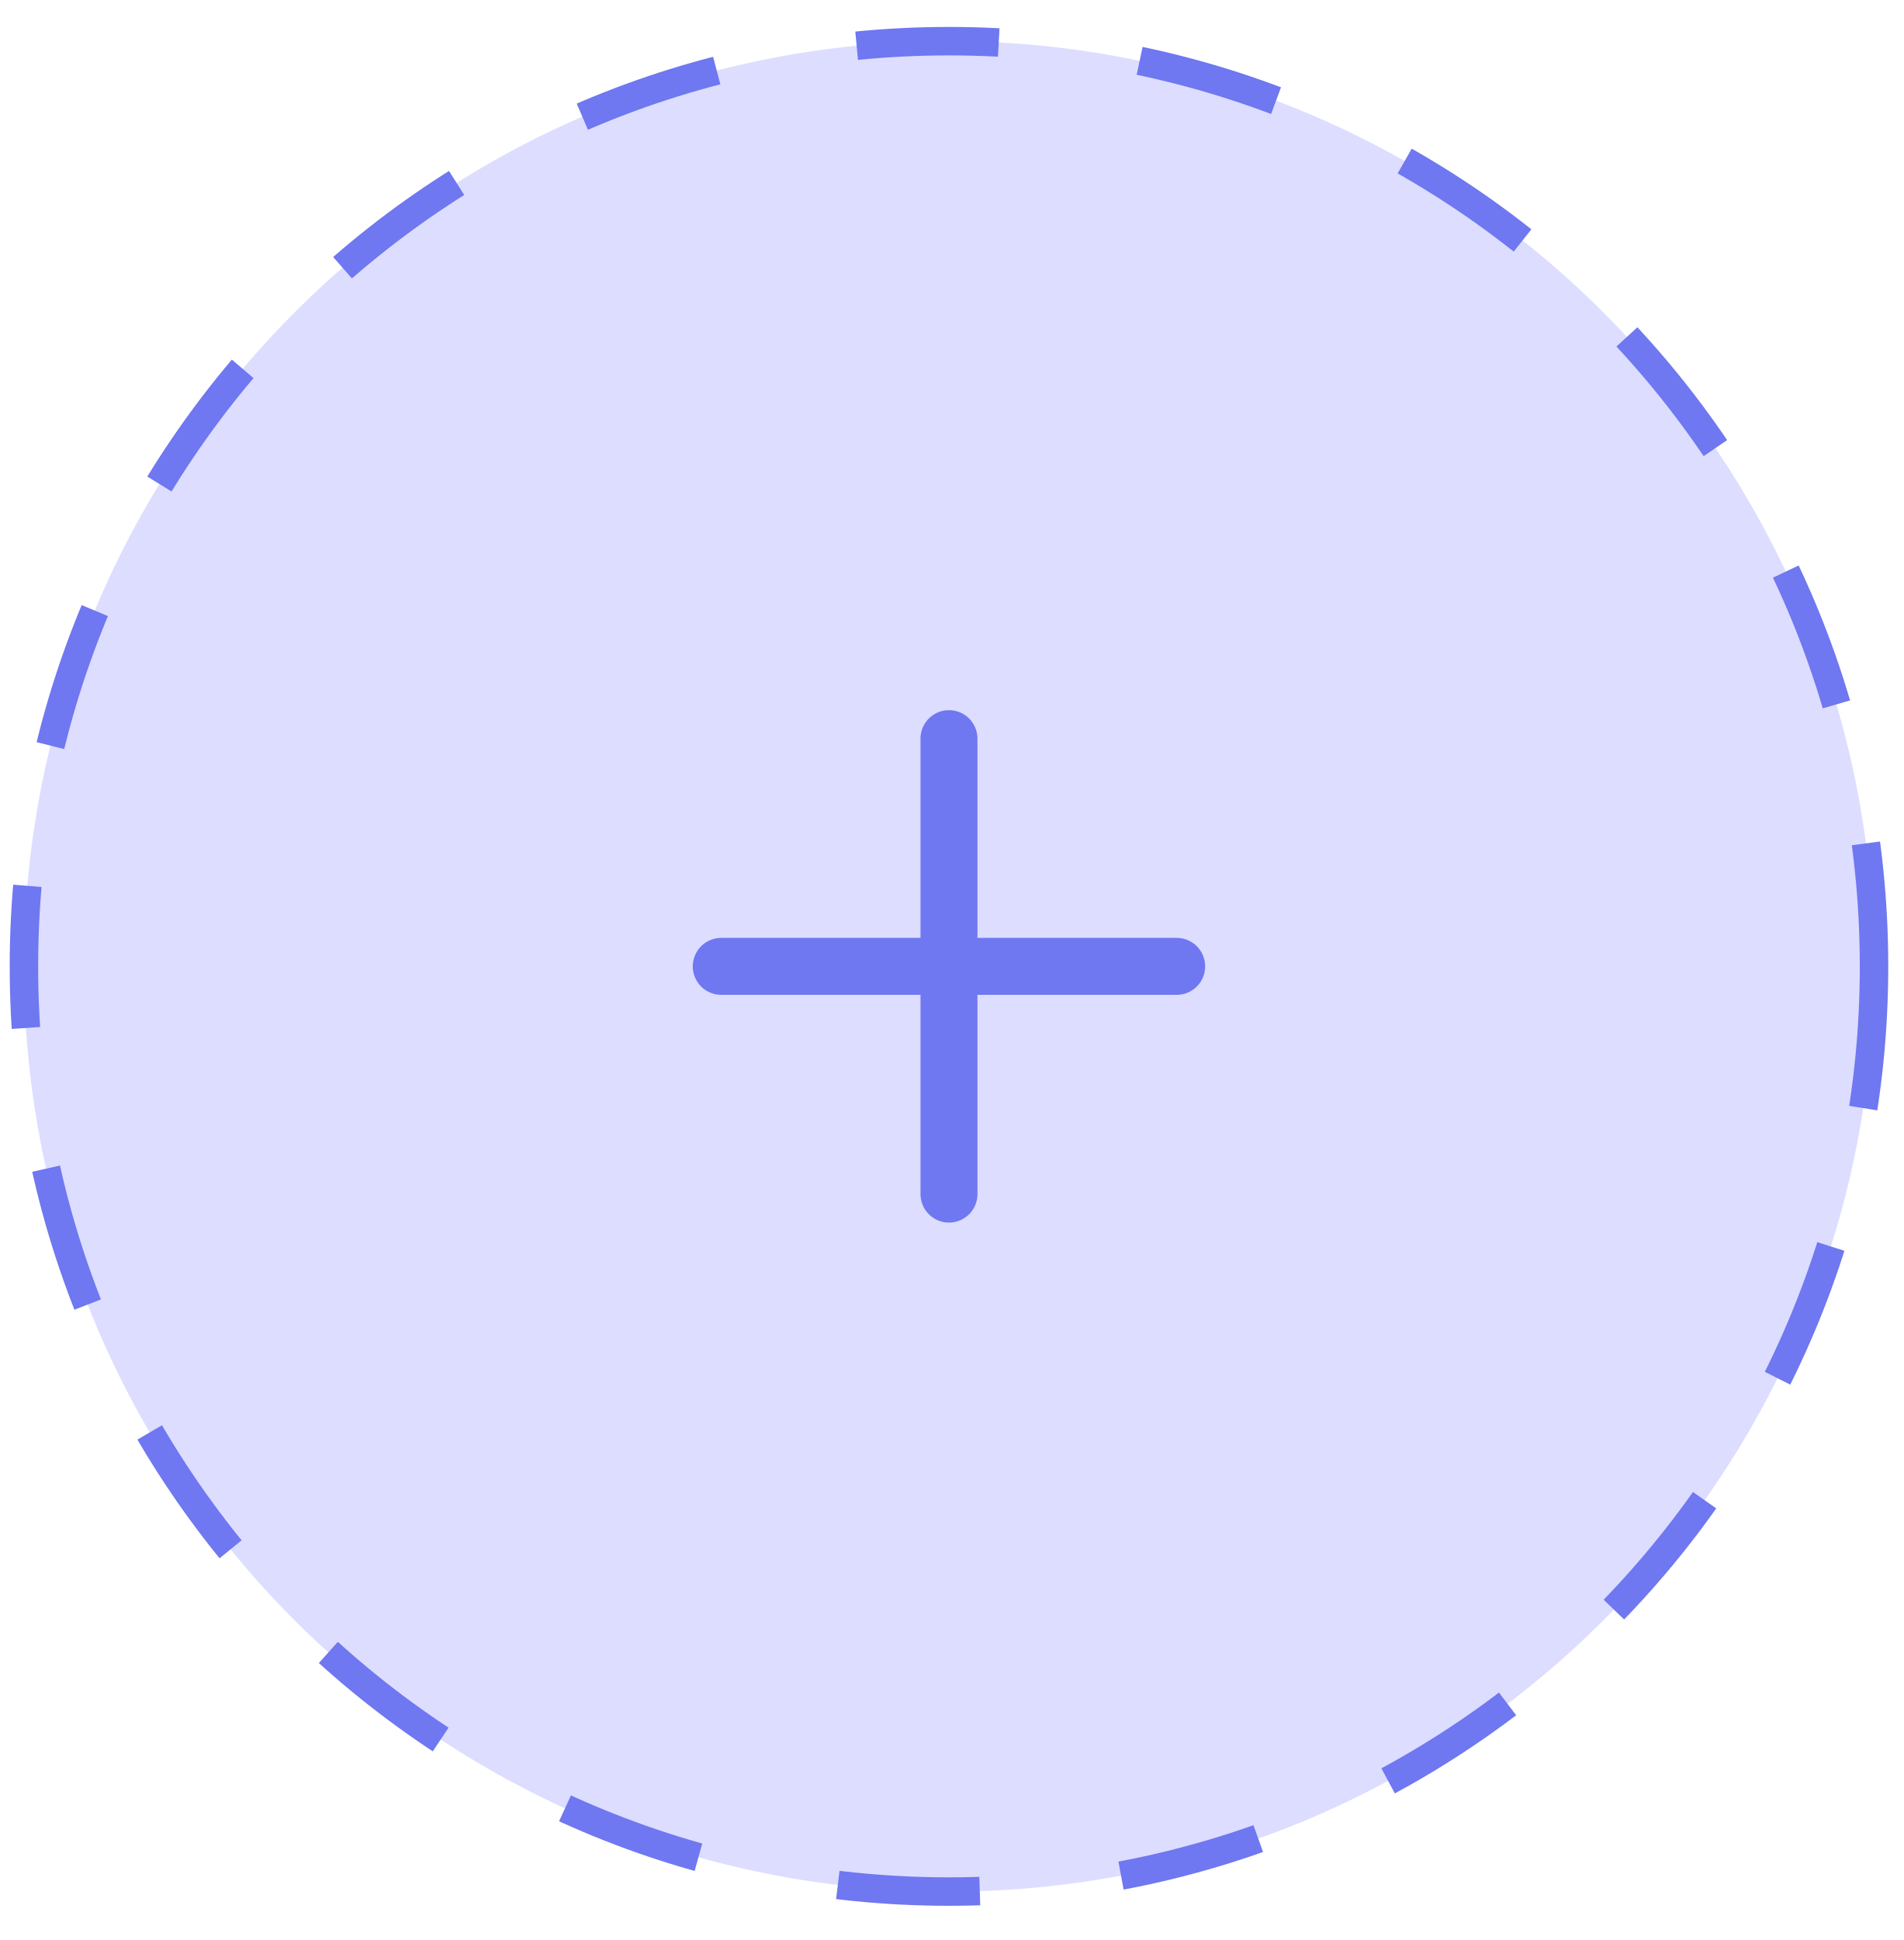
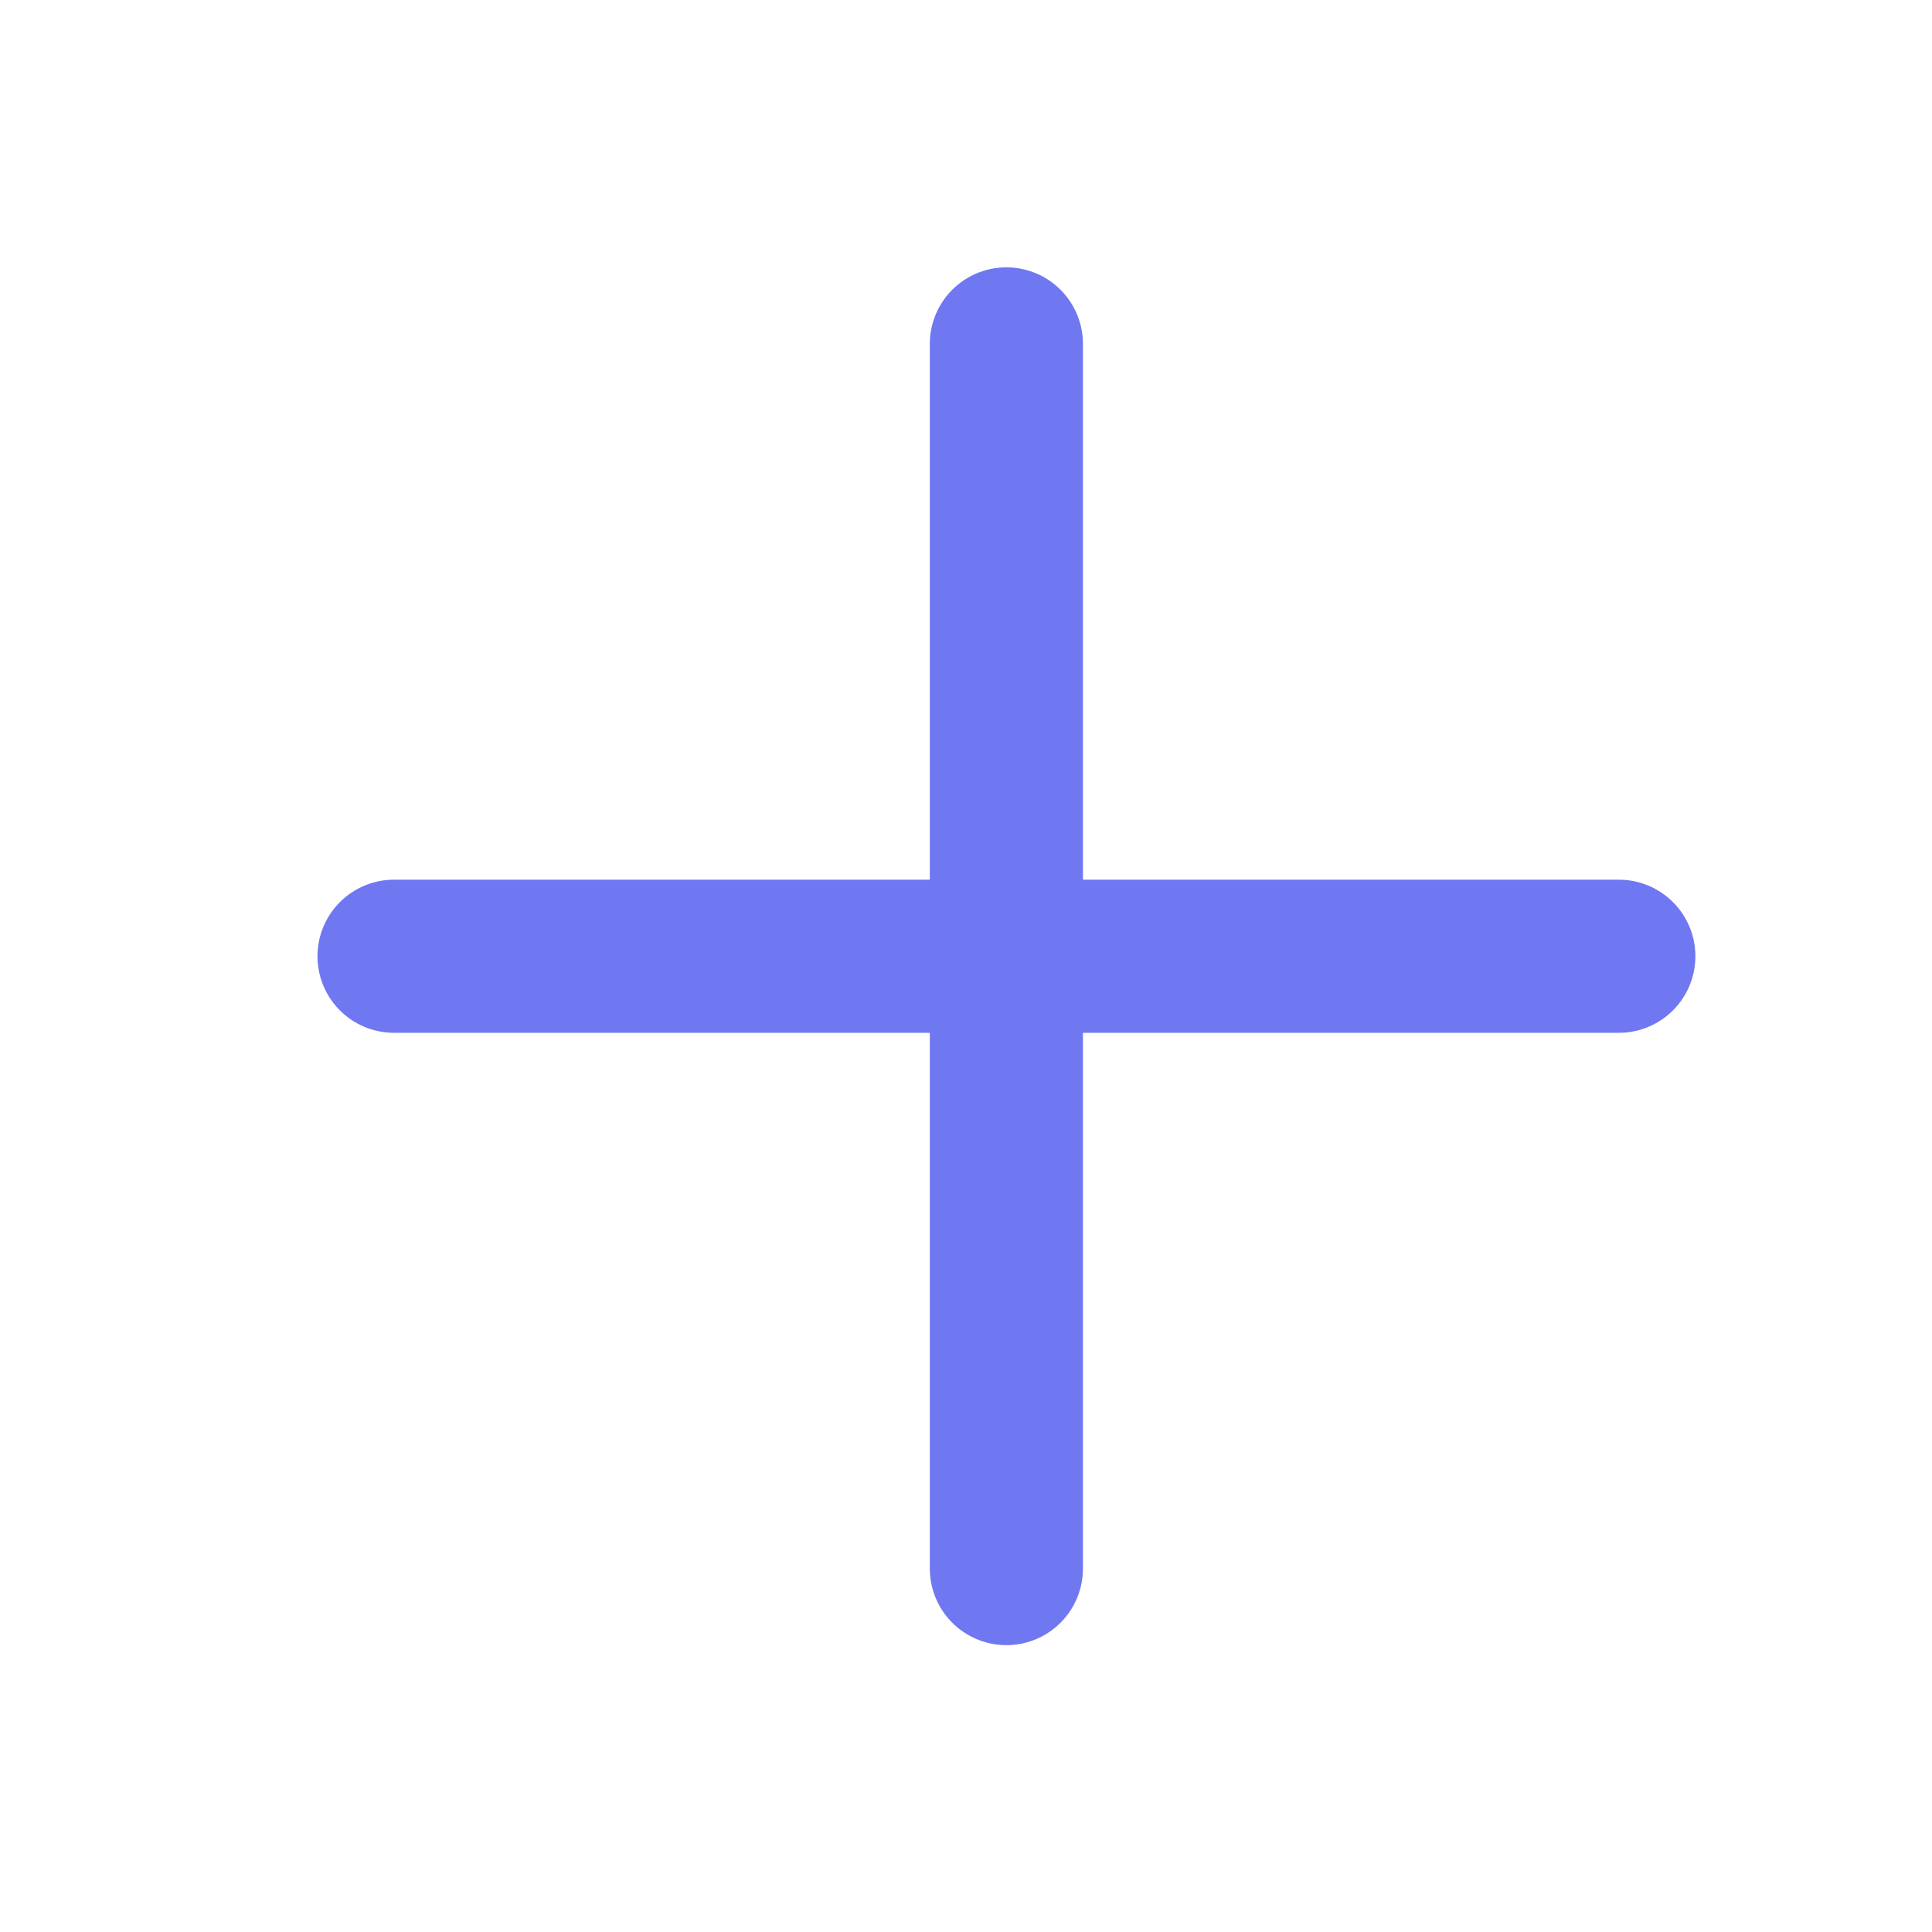
- <svg xmlns="http://www.w3.org/2000/svg" width="53" height="54" viewBox="0 0 53 54" fill="none">
-   <circle cx="26.419" cy="26.899" r="25.753" fill="#DCDDFF" stroke="#6F77F1" stroke-width="0.792" stroke-dasharray="3.96 3.96" />
-   <path d="M32.758 26.899H20.079" stroke="#6F77F1" stroke-width="1.585" stroke-linecap="round" />
-   <path d="M26.419 20.56V33.238" stroke="#6F77F1" stroke-width="1.585" stroke-linecap="round" />
+ <svg xmlns="http://www.w3.org/2000/svg" width="20" height="20" viewBox="0 0 20 20" fill="none">
+   <path d="M16.758 9.899H4.079" stroke="#6F77F1" stroke-width="1.585" stroke-linecap="round" />
+   <path d="M10.418 3.56V16.238" stroke="#6F77F1" stroke-width="1.585" stroke-linecap="round" />
</svg>
